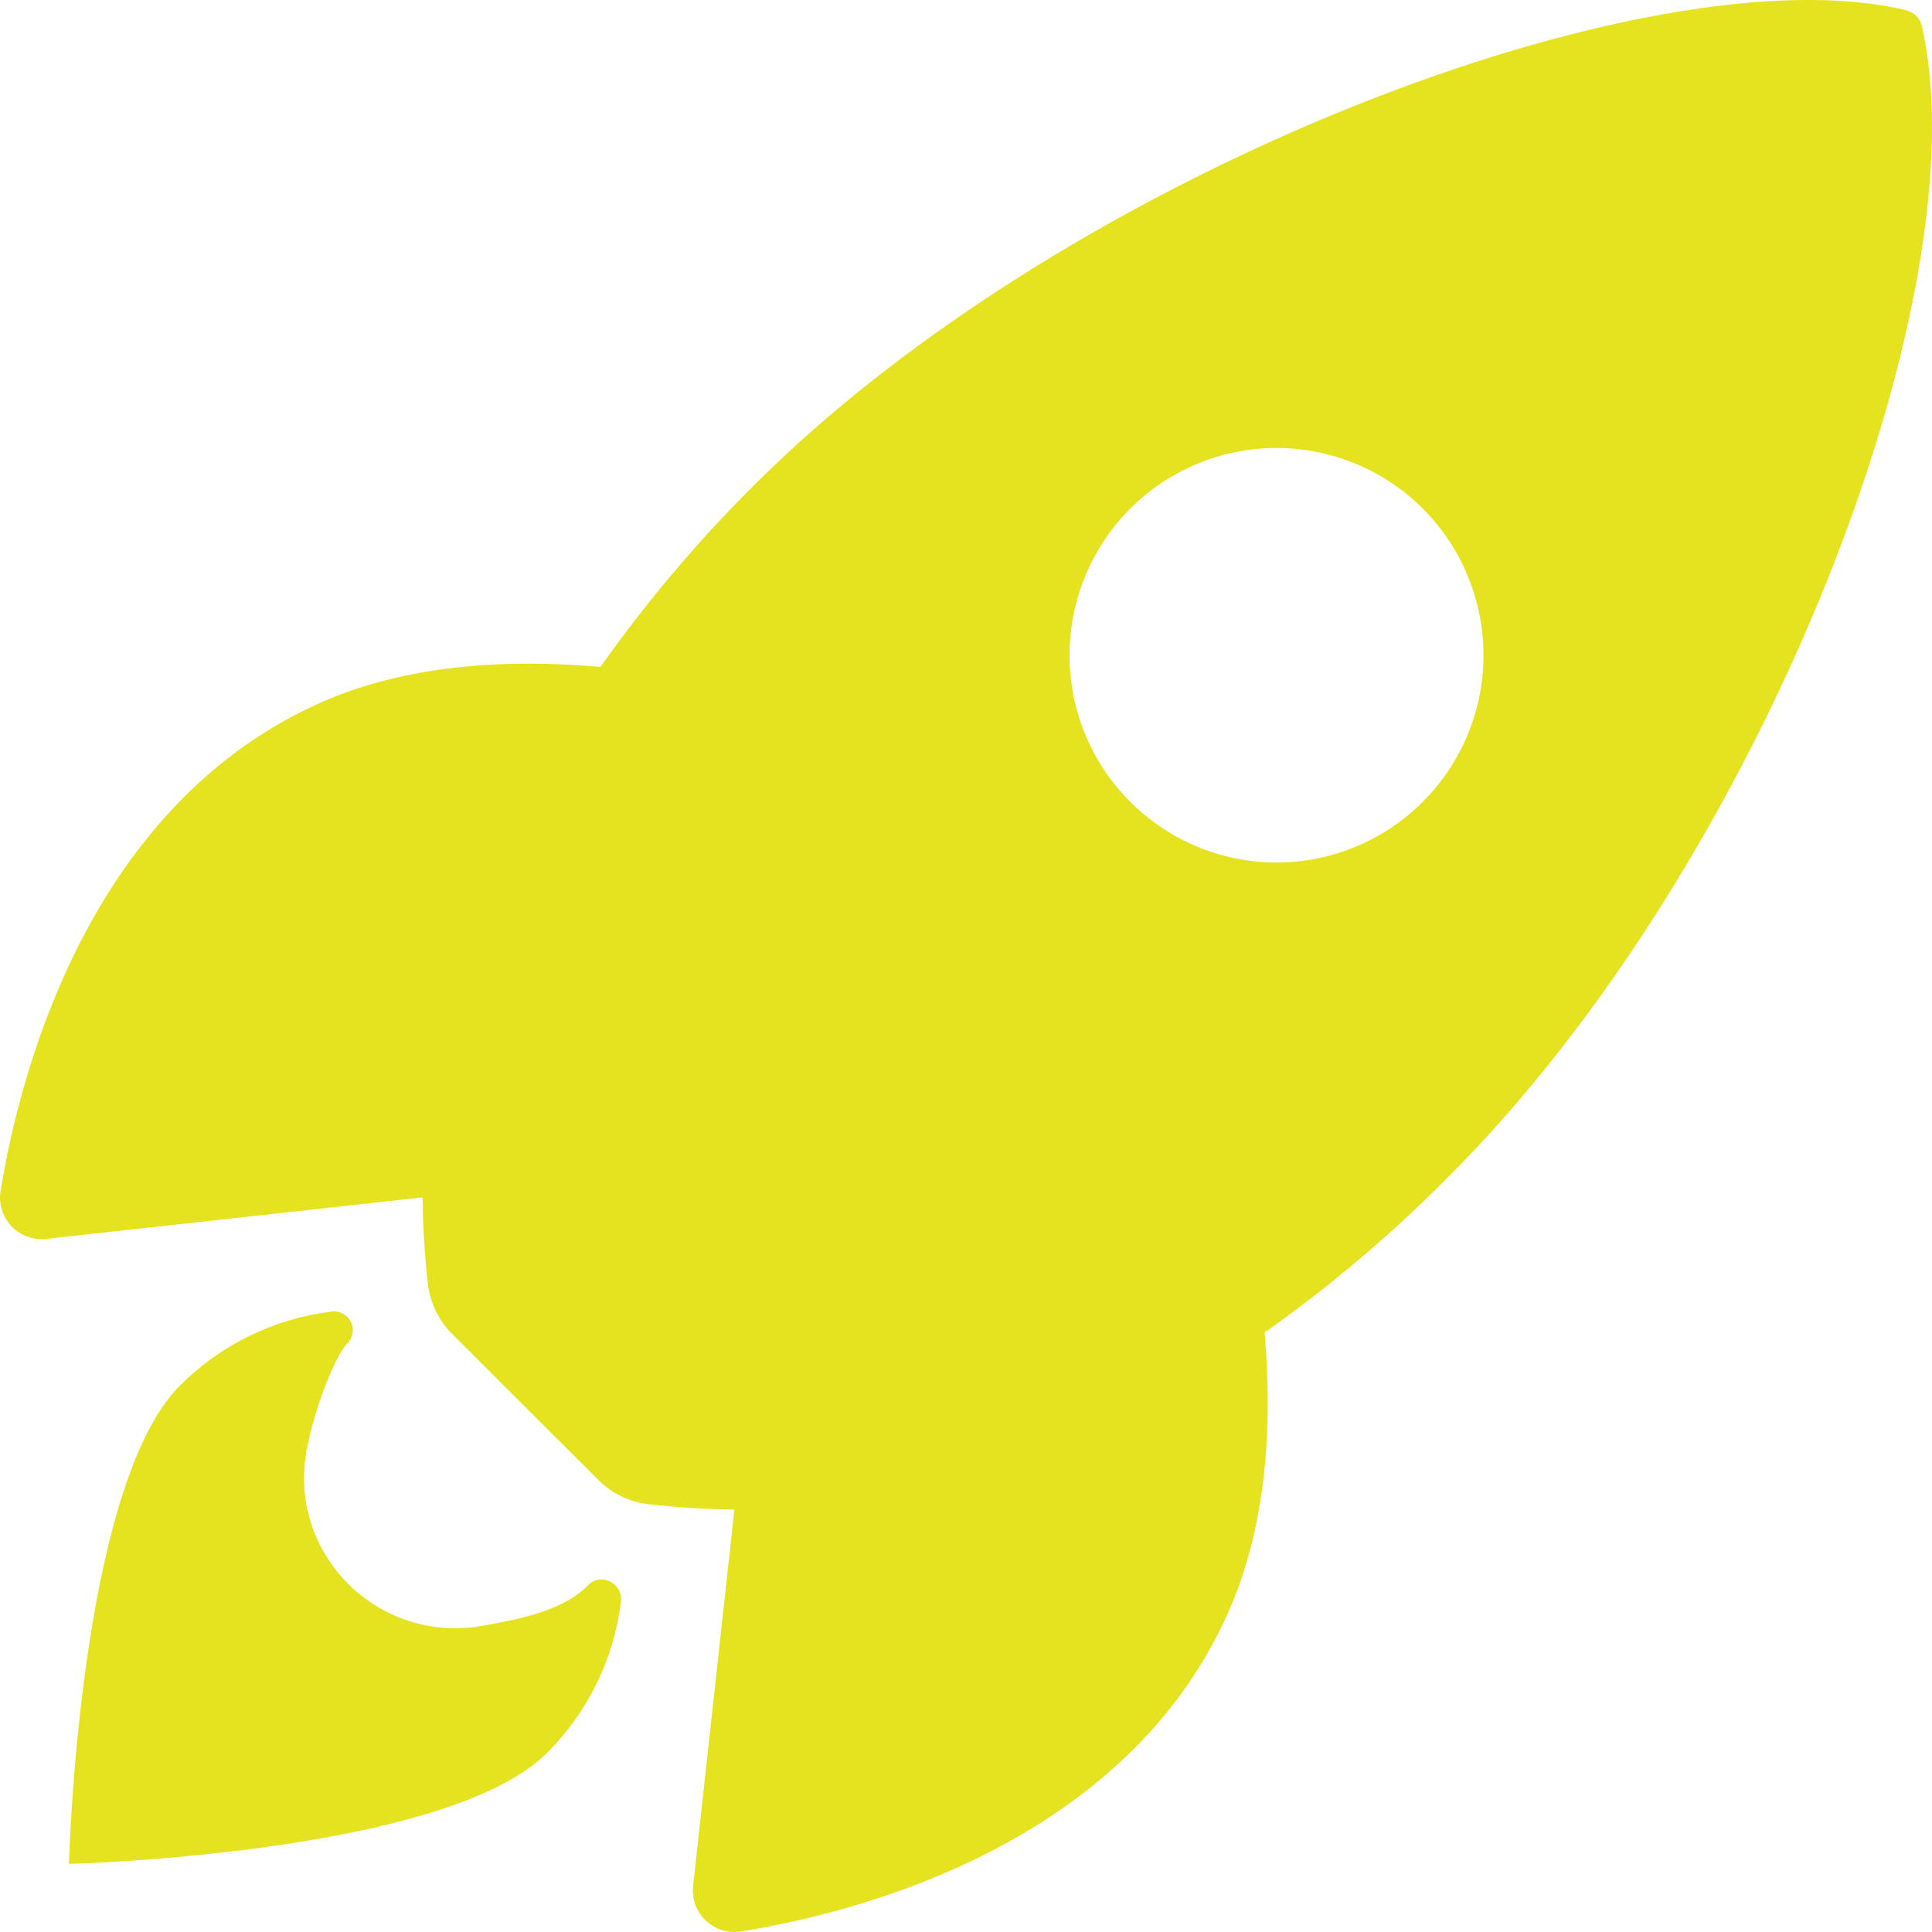
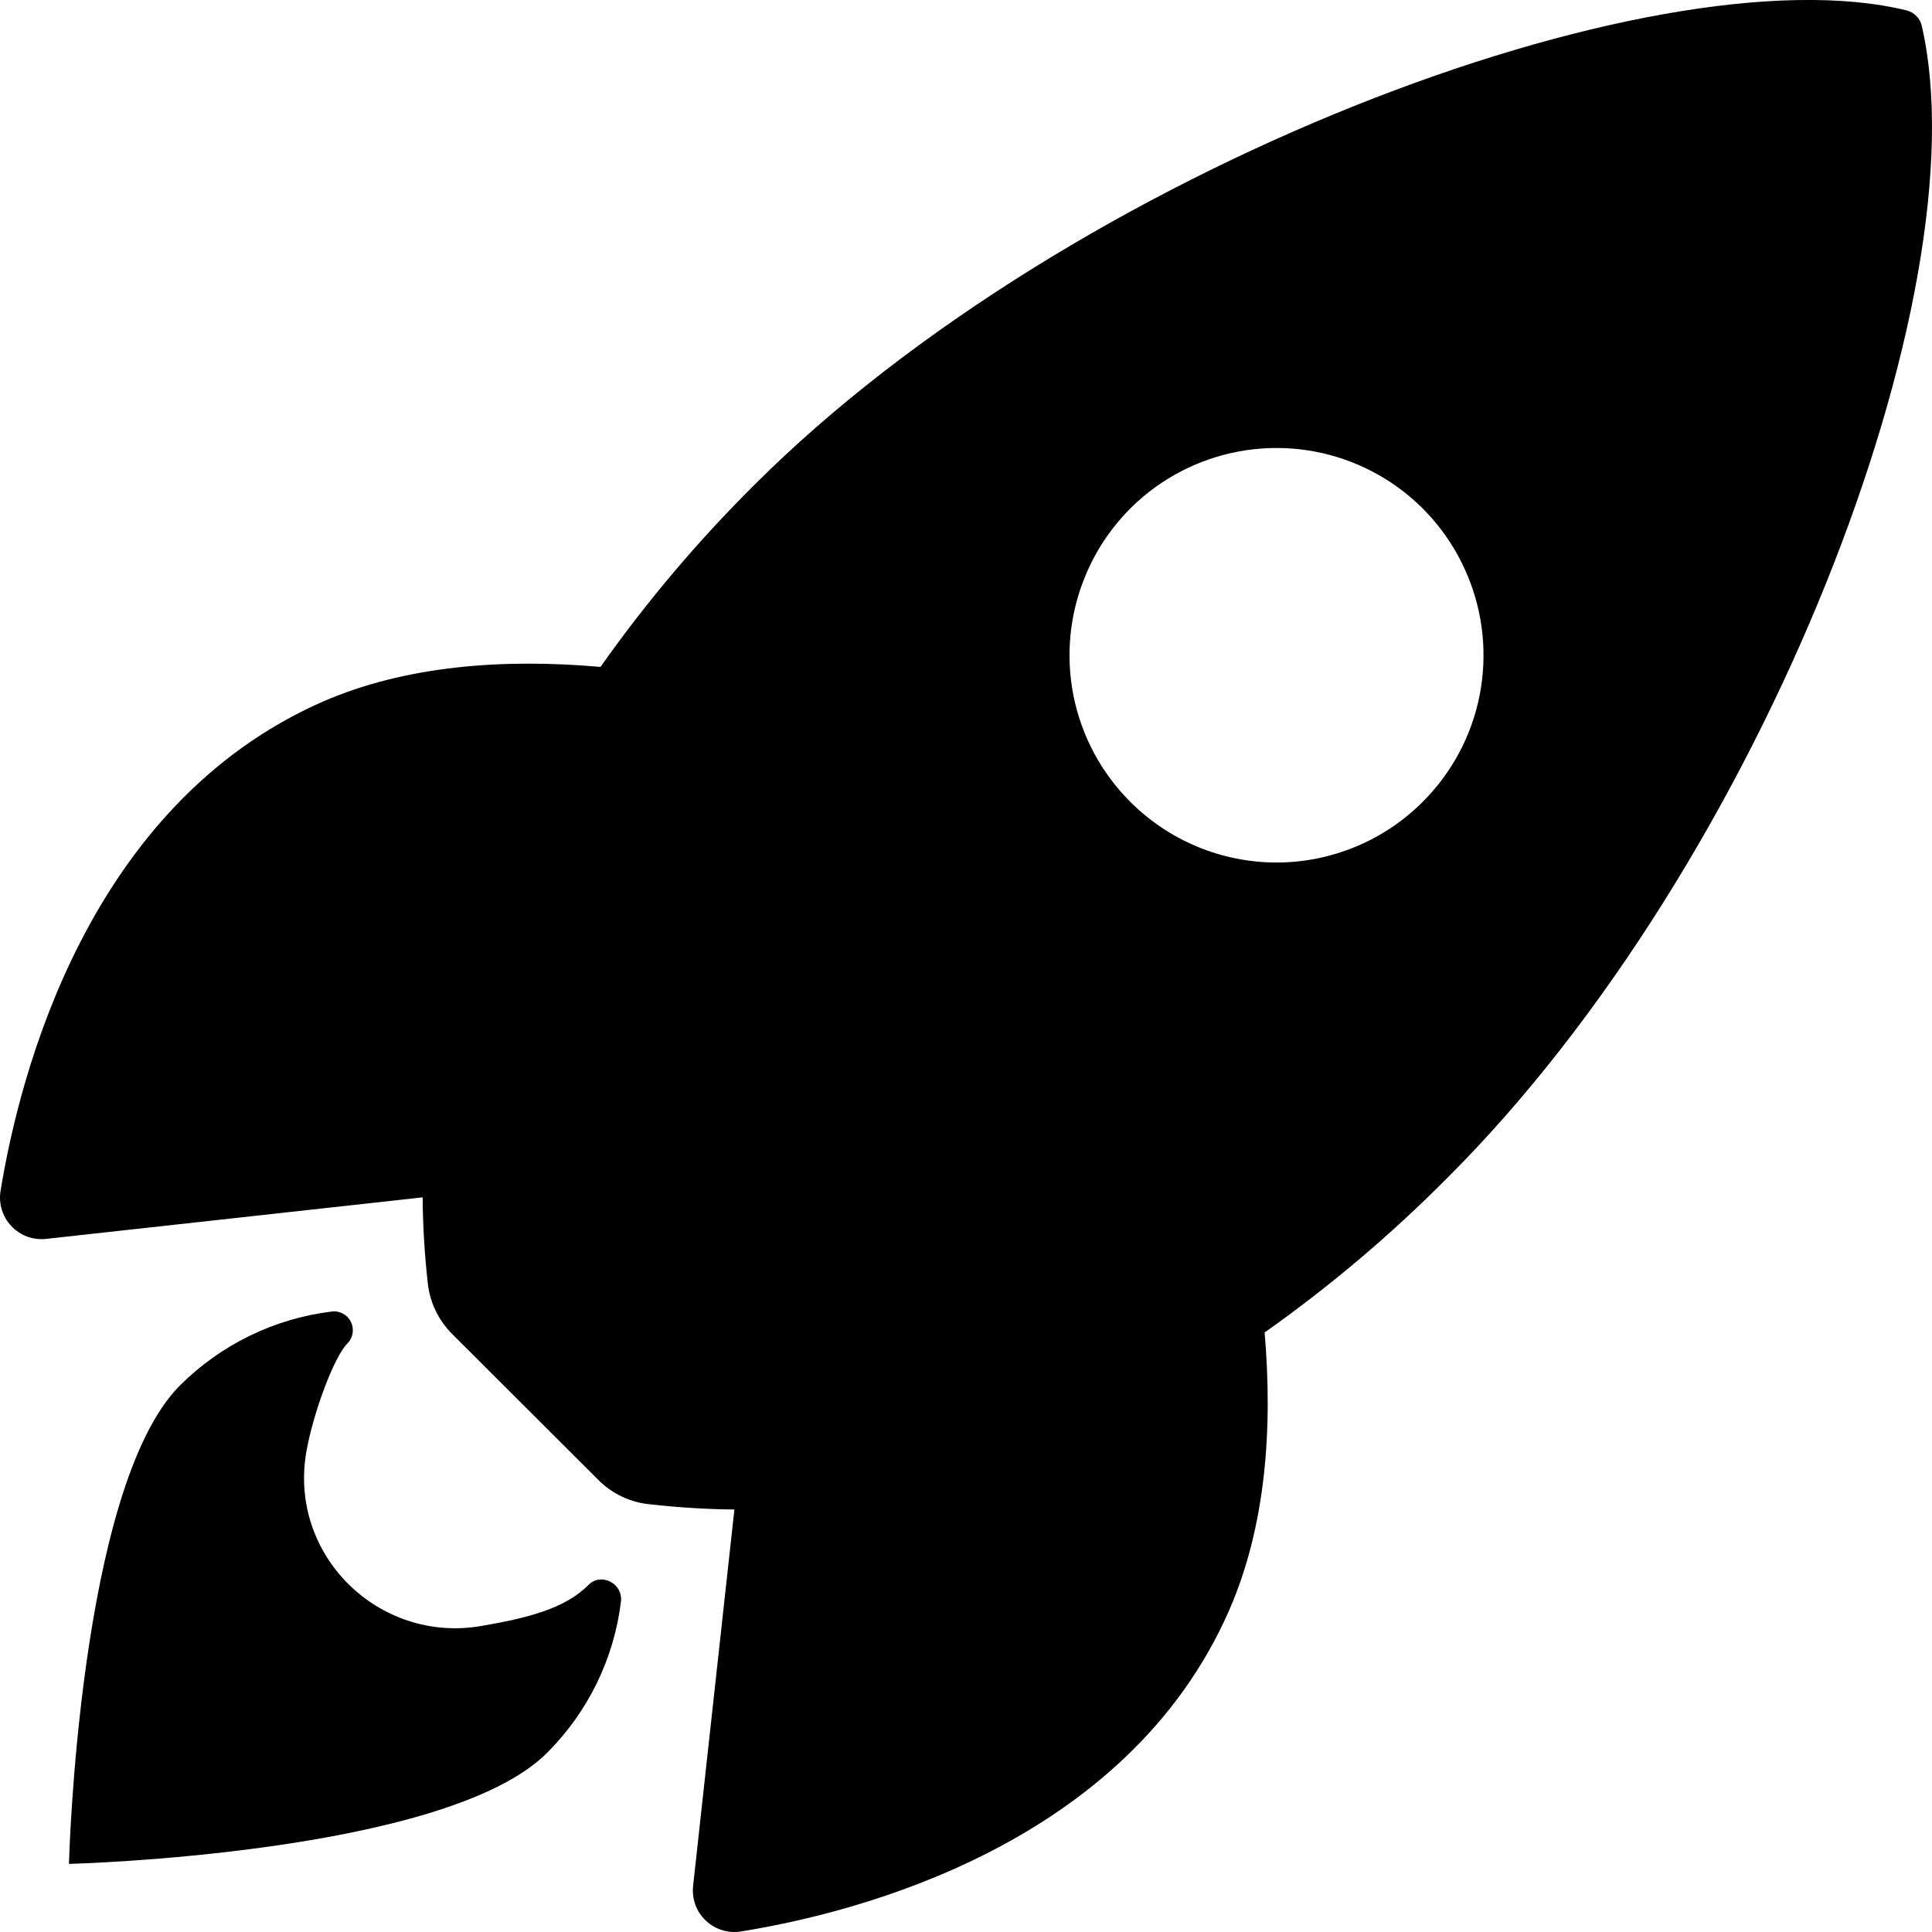
- <svg xmlns="http://www.w3.org/2000/svg" width="16" height="16" viewBox="0 0 16 16" fill="none">
-   <path d="M15.916 0.217C15.909 0.185 15.894 0.156 15.871 0.133C15.849 0.11 15.82 0.094 15.789 0.086C13.697 -0.426 8.864 1.399 6.245 4.018C5.778 4.482 5.352 4.986 4.973 5.523C4.165 5.452 3.358 5.512 2.67 5.812C0.728 6.667 0.162 8.899 0.005 9.86C-0.004 9.912 -0.001 9.966 0.015 10.017C0.03 10.068 0.057 10.115 0.094 10.154C0.13 10.192 0.175 10.222 0.225 10.241C0.275 10.259 0.329 10.266 0.382 10.26L3.5 9.916C3.502 10.151 3.516 10.386 3.542 10.62C3.558 10.782 3.63 10.934 3.746 11.049L4.954 12.255C5.068 12.37 5.22 12.443 5.382 12.458C5.614 12.484 5.848 12.499 6.082 12.501L5.74 15.618C5.734 15.671 5.741 15.725 5.759 15.775C5.777 15.825 5.807 15.87 5.846 15.906C5.885 15.943 5.931 15.97 5.982 15.985C6.033 16.001 6.087 16.004 6.14 15.995C7.097 15.841 9.331 15.276 10.181 13.332C10.481 12.643 10.542 11.839 10.473 11.035C11.011 10.655 11.516 10.228 11.98 9.761C14.607 7.145 16.419 2.415 15.916 0.217ZM9.36 6.64C9.12 6.4 8.956 6.094 8.89 5.761C8.824 5.428 8.858 5.083 8.988 4.77C9.117 4.456 9.337 4.188 9.619 3.999C9.901 3.811 10.232 3.71 10.572 3.71C10.911 3.71 11.242 3.811 11.524 3.999C11.806 4.188 12.026 4.456 12.155 4.77C12.285 5.083 12.319 5.428 12.253 5.761C12.187 6.094 12.023 6.4 11.783 6.64C11.624 6.799 11.435 6.926 11.227 7.012C11.02 7.098 10.797 7.143 10.572 7.143C10.346 7.143 10.123 7.098 9.916 7.012C9.708 6.926 9.519 6.799 9.36 6.64Z" fill="#E5E31F" />
-   <path d="M4.871 13.128C4.676 13.324 4.362 13.401 3.984 13.466C3.135 13.611 2.385 12.877 2.538 12.018C2.596 11.692 2.768 11.236 2.875 11.128C2.899 11.105 2.914 11.075 2.92 11.043C2.925 11.011 2.921 10.977 2.906 10.948C2.892 10.918 2.868 10.894 2.839 10.879C2.81 10.863 2.777 10.857 2.745 10.862C2.27 10.92 1.829 11.136 1.49 11.474C0.651 12.315 0.571 15.436 0.571 15.436C0.571 15.436 3.691 15.357 4.531 14.516C4.87 14.177 5.086 13.735 5.143 13.259C5.156 13.109 4.974 13.02 4.871 13.128Z" fill="#E5E31F" />
+ <svg xmlns="http://www.w3.org/2000/svg" width="16" height="16" viewBox="0 0 16 16">
+   <path d="M15.916 0.217C15.909 0.185 15.894 0.156 15.871 0.133C15.849 0.11 15.82 0.094 15.789 0.086C13.697 -0.426 8.864 1.399 6.245 4.018C5.778 4.482 5.352 4.986 4.973 5.523C4.165 5.452 3.358 5.512 2.67 5.812C0.728 6.667 0.162 8.899 0.005 9.86C-0.004 9.912 -0.001 9.966 0.015 10.017C0.03 10.068 0.057 10.115 0.094 10.154C0.13 10.192 0.175 10.222 0.225 10.241C0.275 10.259 0.329 10.266 0.382 10.26L3.5 9.916C3.502 10.151 3.516 10.386 3.542 10.62C3.558 10.782 3.63 10.934 3.746 11.049L4.954 12.255C5.068 12.37 5.22 12.443 5.382 12.458C5.614 12.484 5.848 12.499 6.082 12.501L5.74 15.618C5.734 15.671 5.741 15.725 5.759 15.775C5.777 15.825 5.807 15.87 5.846 15.906C5.885 15.943 5.931 15.97 5.982 15.985C6.033 16.001 6.087 16.004 6.14 15.995C7.097 15.841 9.331 15.276 10.181 13.332C10.481 12.643 10.542 11.839 10.473 11.035C11.011 10.655 11.516 10.228 11.98 9.761C14.607 7.145 16.419 2.415 15.916 0.217ZM9.36 6.64C9.12 6.4 8.956 6.094 8.89 5.761C8.824 5.428 8.858 5.083 8.988 4.77C9.117 4.456 9.337 4.188 9.619 3.999C9.901 3.811 10.232 3.71 10.572 3.71C10.911 3.71 11.242 3.811 11.524 3.999C11.806 4.188 12.026 4.456 12.155 4.77C12.285 5.083 12.319 5.428 12.253 5.761C12.187 6.094 12.023 6.4 11.783 6.64C11.624 6.799 11.435 6.926 11.227 7.012C11.02 7.098 10.797 7.143 10.572 7.143C10.346 7.143 10.123 7.098 9.916 7.012C9.708 6.926 9.519 6.799 9.36 6.64Z" />
+   <path d="M4.871 13.128C4.676 13.324 4.362 13.401 3.984 13.466C3.135 13.611 2.385 12.877 2.538 12.018C2.596 11.692 2.768 11.236 2.875 11.128C2.899 11.105 2.914 11.075 2.92 11.043C2.925 11.011 2.921 10.977 2.906 10.948C2.892 10.918 2.868 10.894 2.839 10.879C2.81 10.863 2.777 10.857 2.745 10.862C2.27 10.92 1.829 11.136 1.49 11.474C0.651 12.315 0.571 15.436 0.571 15.436C0.571 15.436 3.691 15.357 4.531 14.516C4.87 14.177 5.086 13.735 5.143 13.259C5.156 13.109 4.974 13.02 4.871 13.128Z" />
</svg>
